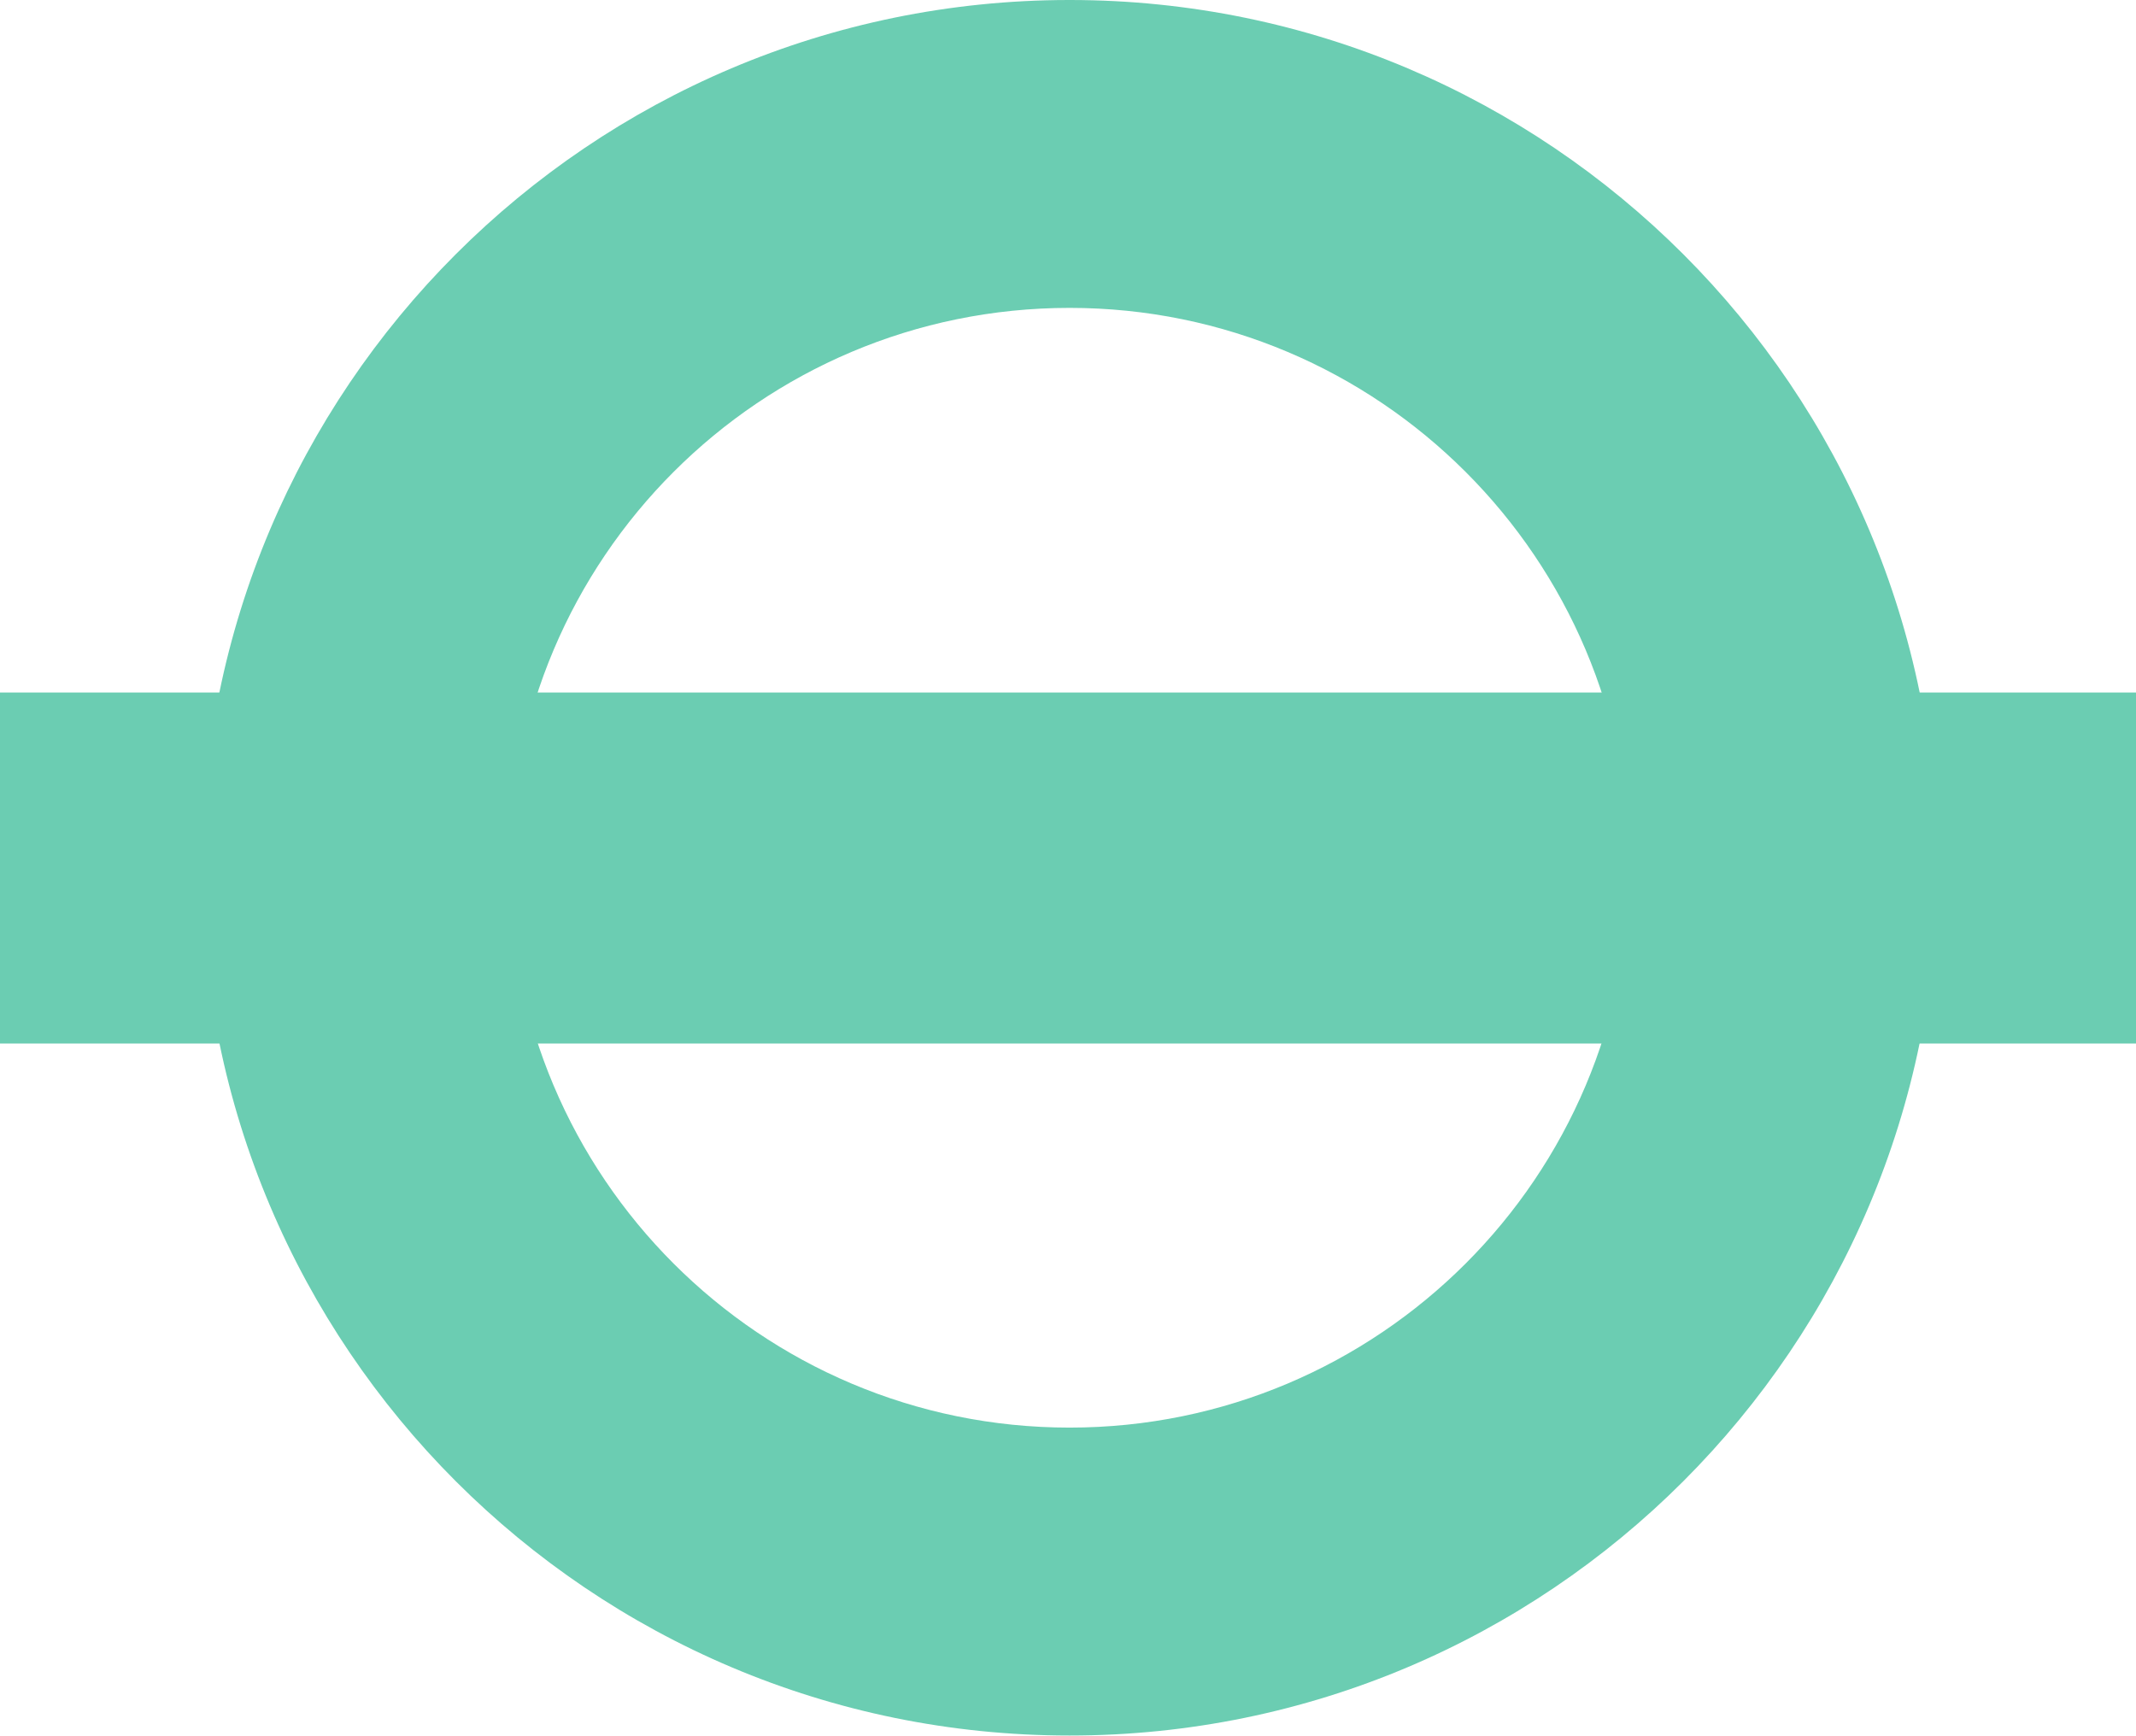
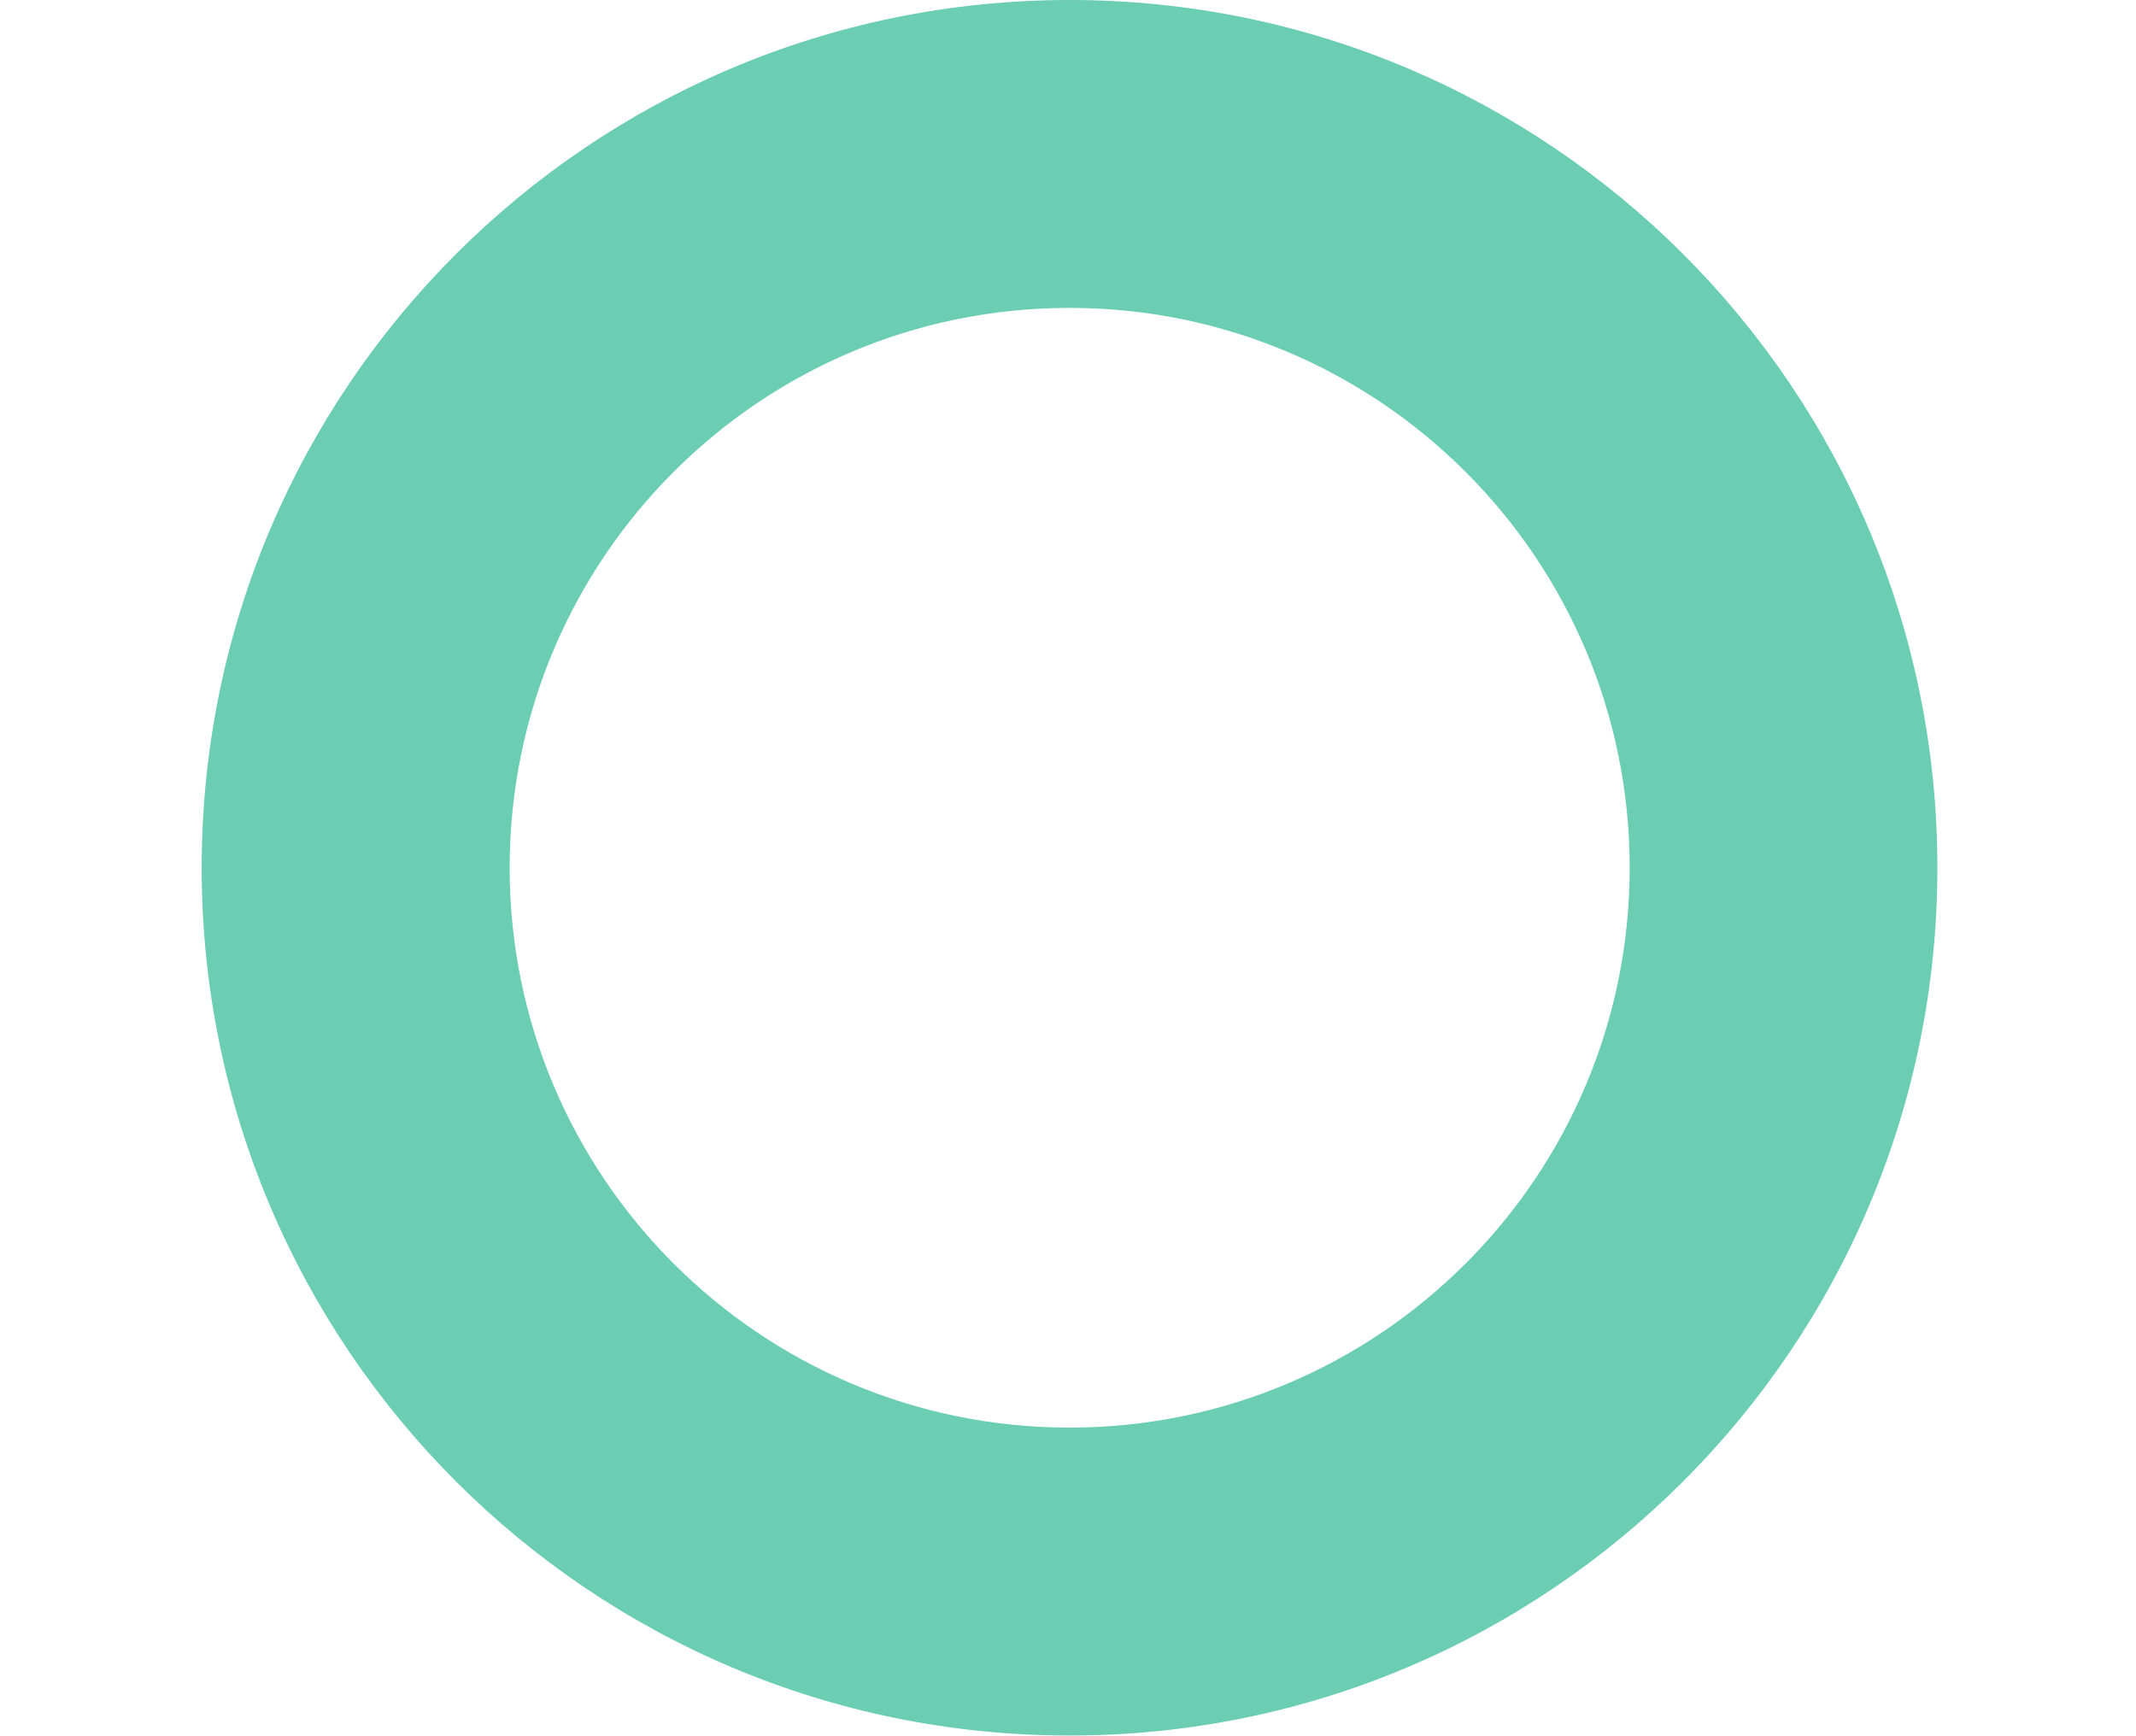
<svg xmlns="http://www.w3.org/2000/svg" version="1.1" id="Capa_1" x="0px" y="0px" viewBox="0 0 615.327 500" enable-background="new 0 0 615.327 500" xml:space="preserve">
  <g>
    <path fill="#6BCDB2" d="M469.467,249.984c0,89.075-72.27,161.306-161.345,161.306c-89.099,0-161.301-72.231-161.301-161.306   c0-89.07,72.202-161.283,161.301-161.283C397.197,88.701,469.467,160.914,469.467,249.984 M307.926,0   C169.924,0.106,58.097,111.992,58.097,249.984C58.097,388.062,170.029,500,308.122,500c138.064,0,249.99-111.938,249.99-250.016   C558.112,111.992,446.291,0.106,308.318,0H307.926z" />
-     <rect y="199.512" fill="#6BCDB2" width="615.327" height="101.129" />
  </g>
</svg>
